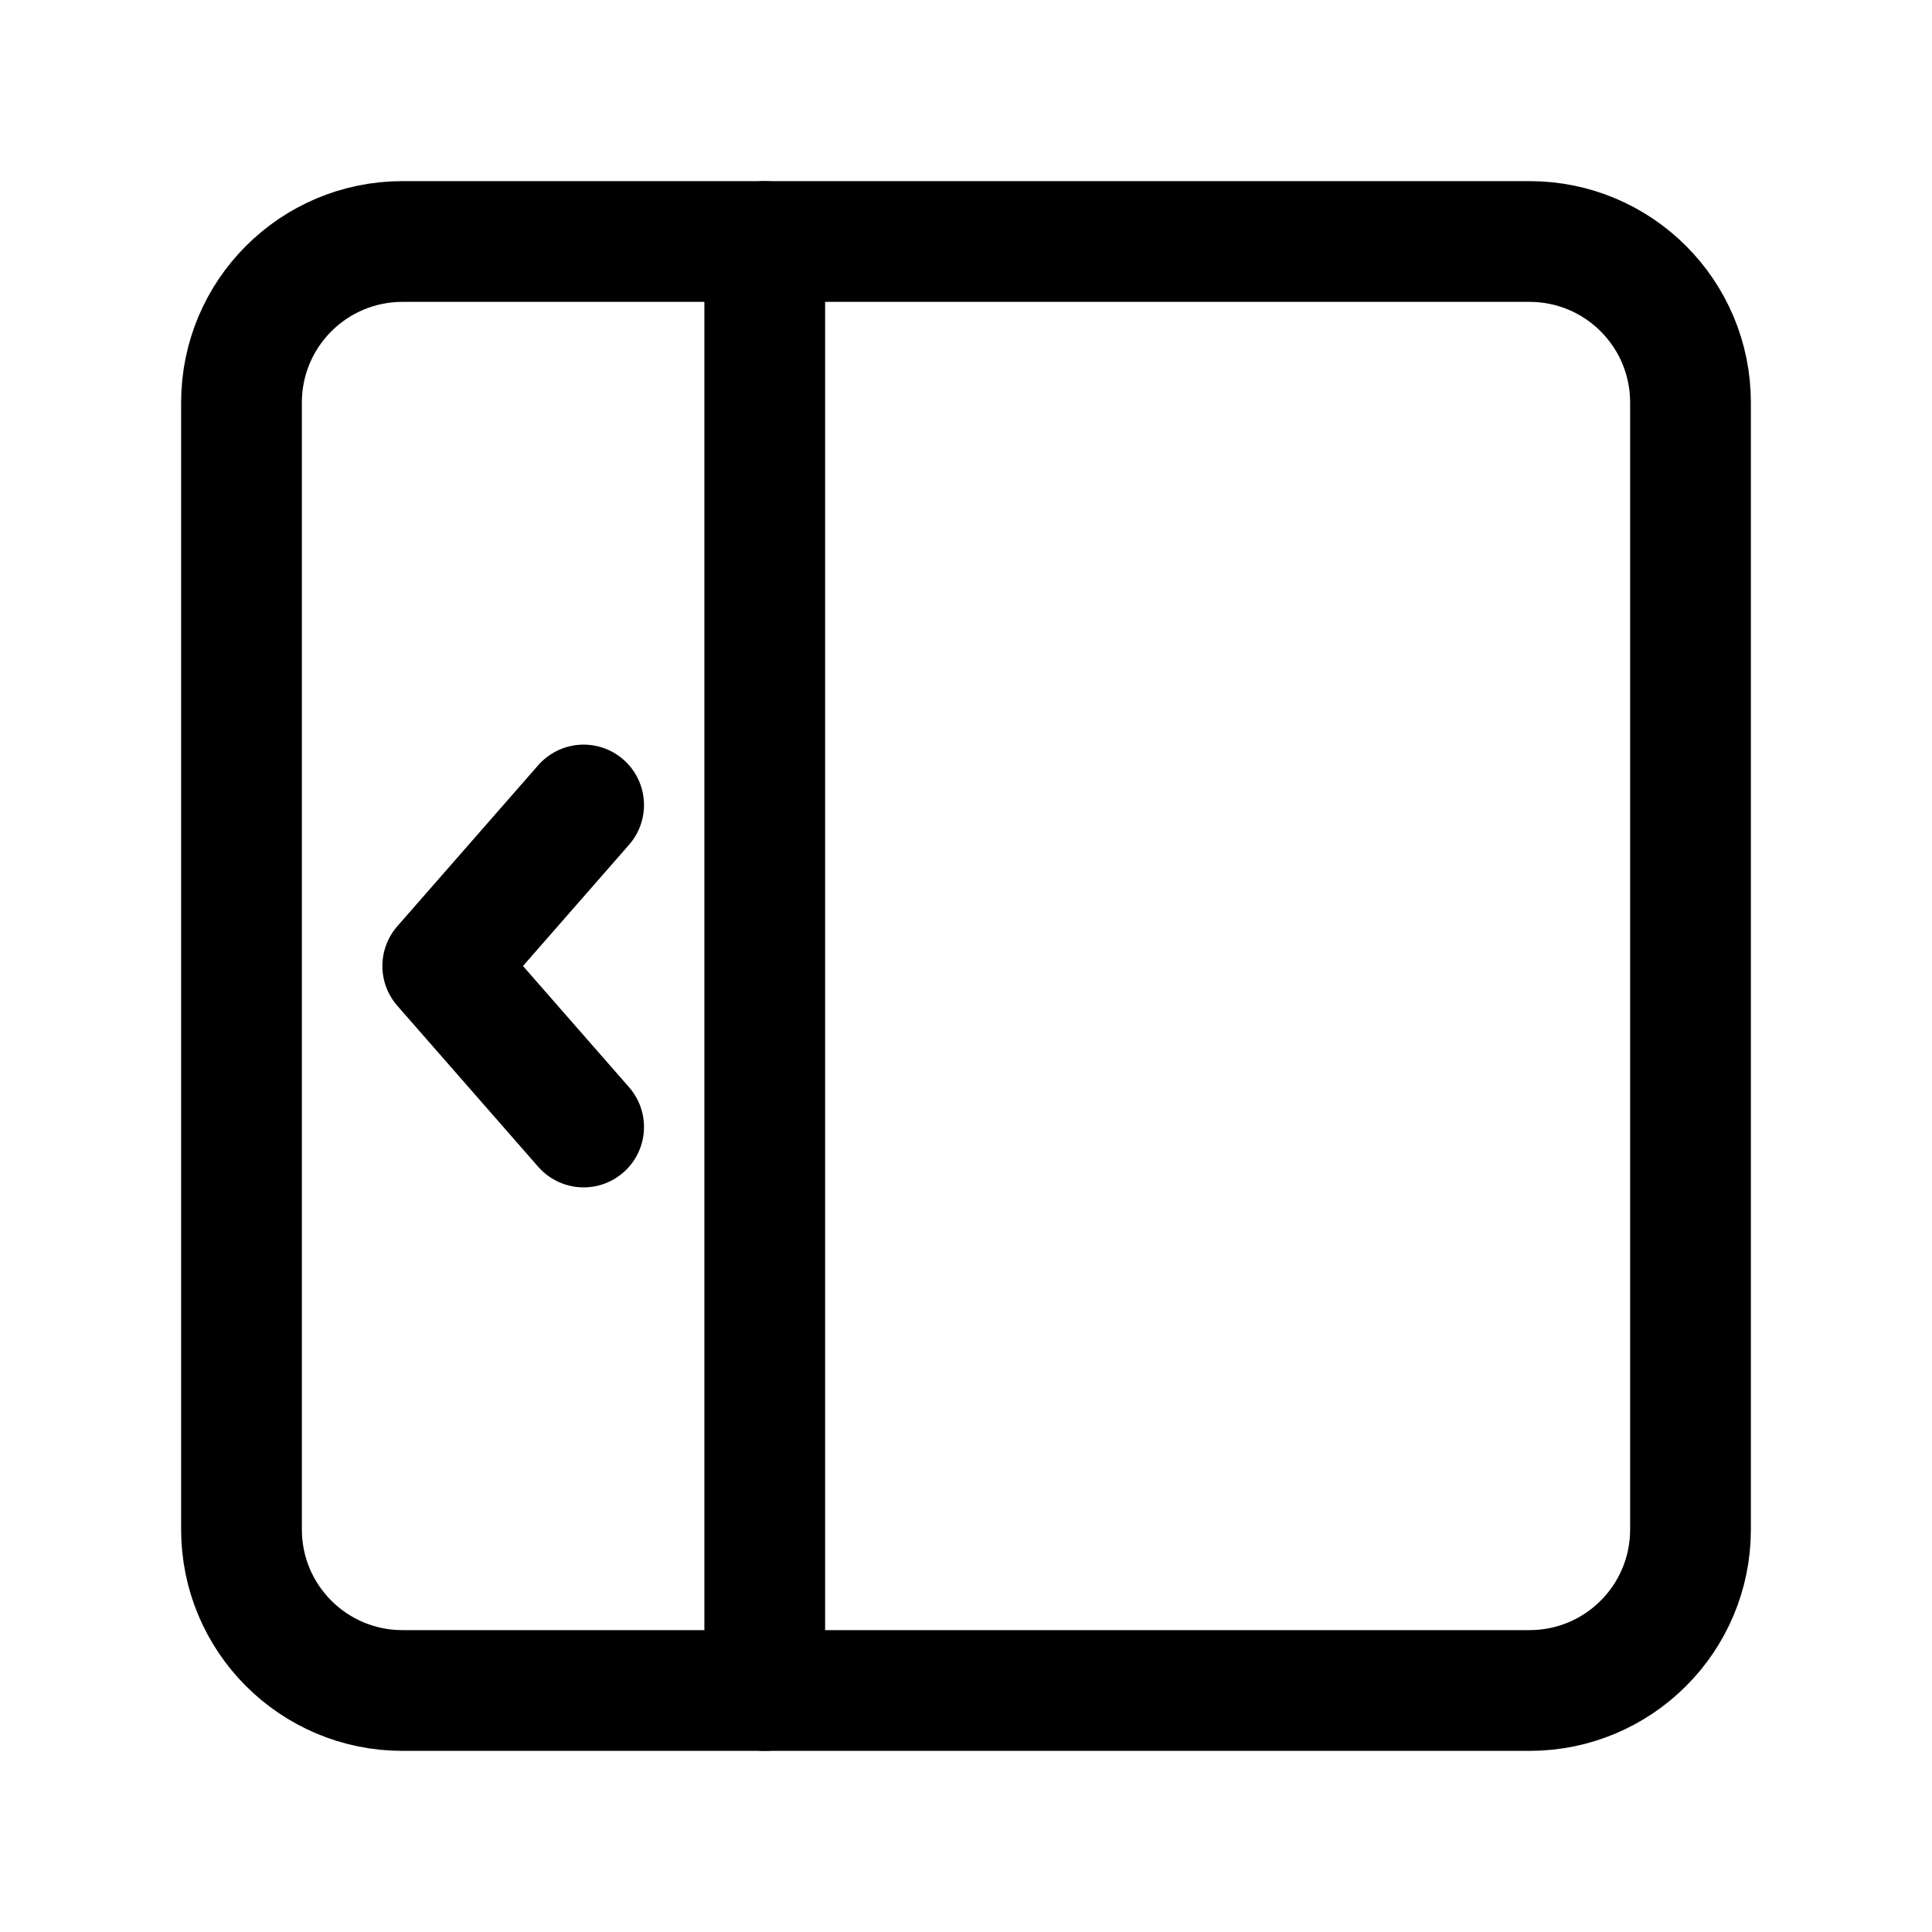
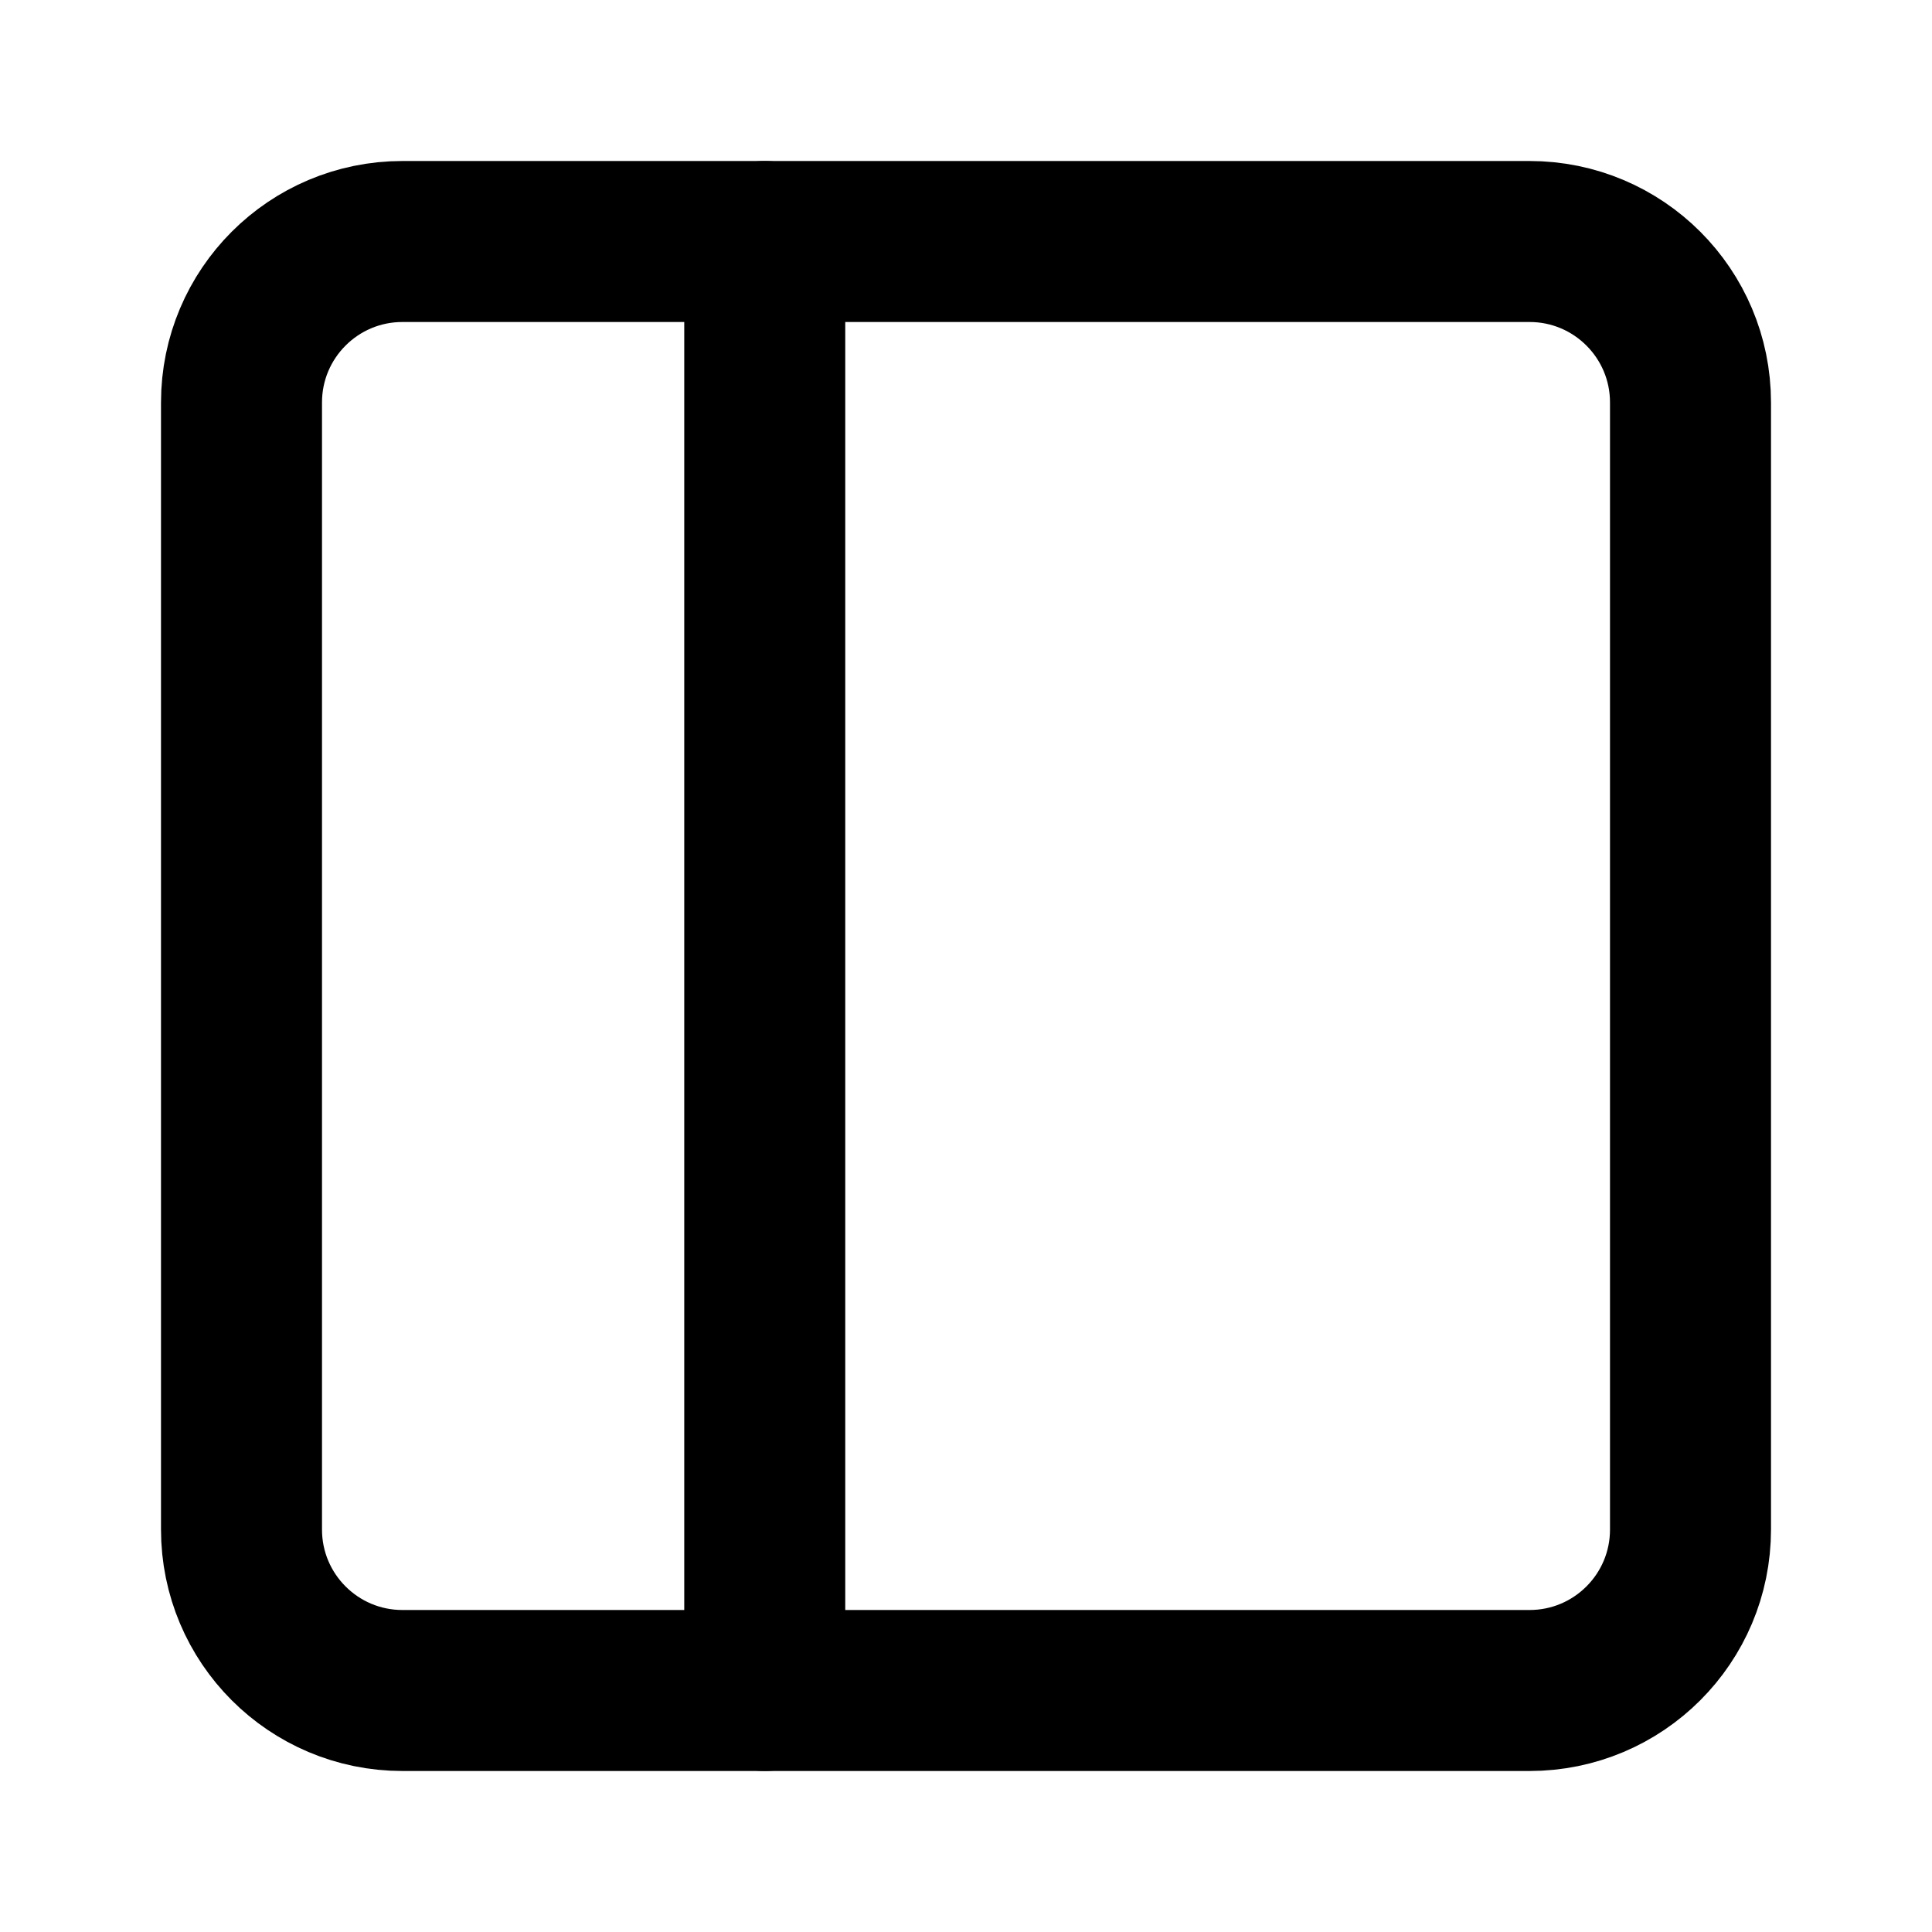
- <svg xmlns="http://www.w3.org/2000/svg" stroke-width="1.5" viewBox="0 0 24 24" fill="none" color="#000000">
-   <path d="M19 21L5 21C3.895 21 3 20.105 3 19L3 5C3 3.895 3.895 3 5 3L19 3C20.105 3 21 3.895 21 5L21 19C21 20.105 20.105 21 19 21Z" stroke="#000000" stroke-width="1.5" stroke-linecap="round" stroke-linejoin="round" />
-   <path d="M7.25 10L5.5 12L7.25 14" stroke="#000000" stroke-width="1.5" stroke-linecap="round" stroke-linejoin="round" />
-   <path d="M9.5 21V3" stroke="#000000" stroke-width="1.5" stroke-linecap="round" stroke-linejoin="round" />
+ <svg xmlns="http://www.w3.org/2000/svg" stroke-width="2" viewBox="0 0 24 24" fill="none" color="#000000">
+   <path d="M19 21L5 21C3.895 21 3 20.105 3 19L3 5C3 3.895 3.895 3 5 3L19 3C20.105 3 21 3.895 21 5L21 19C21 20.105 20.105 21 19 21Z" stroke="#000000" stroke-width="2" stroke-linecap="round" stroke-linejoin="round" />
+   <path d="M9.5 21V3" stroke="#000000" stroke-width="2" stroke-linecap="round" stroke-linejoin="round" />
</svg>
